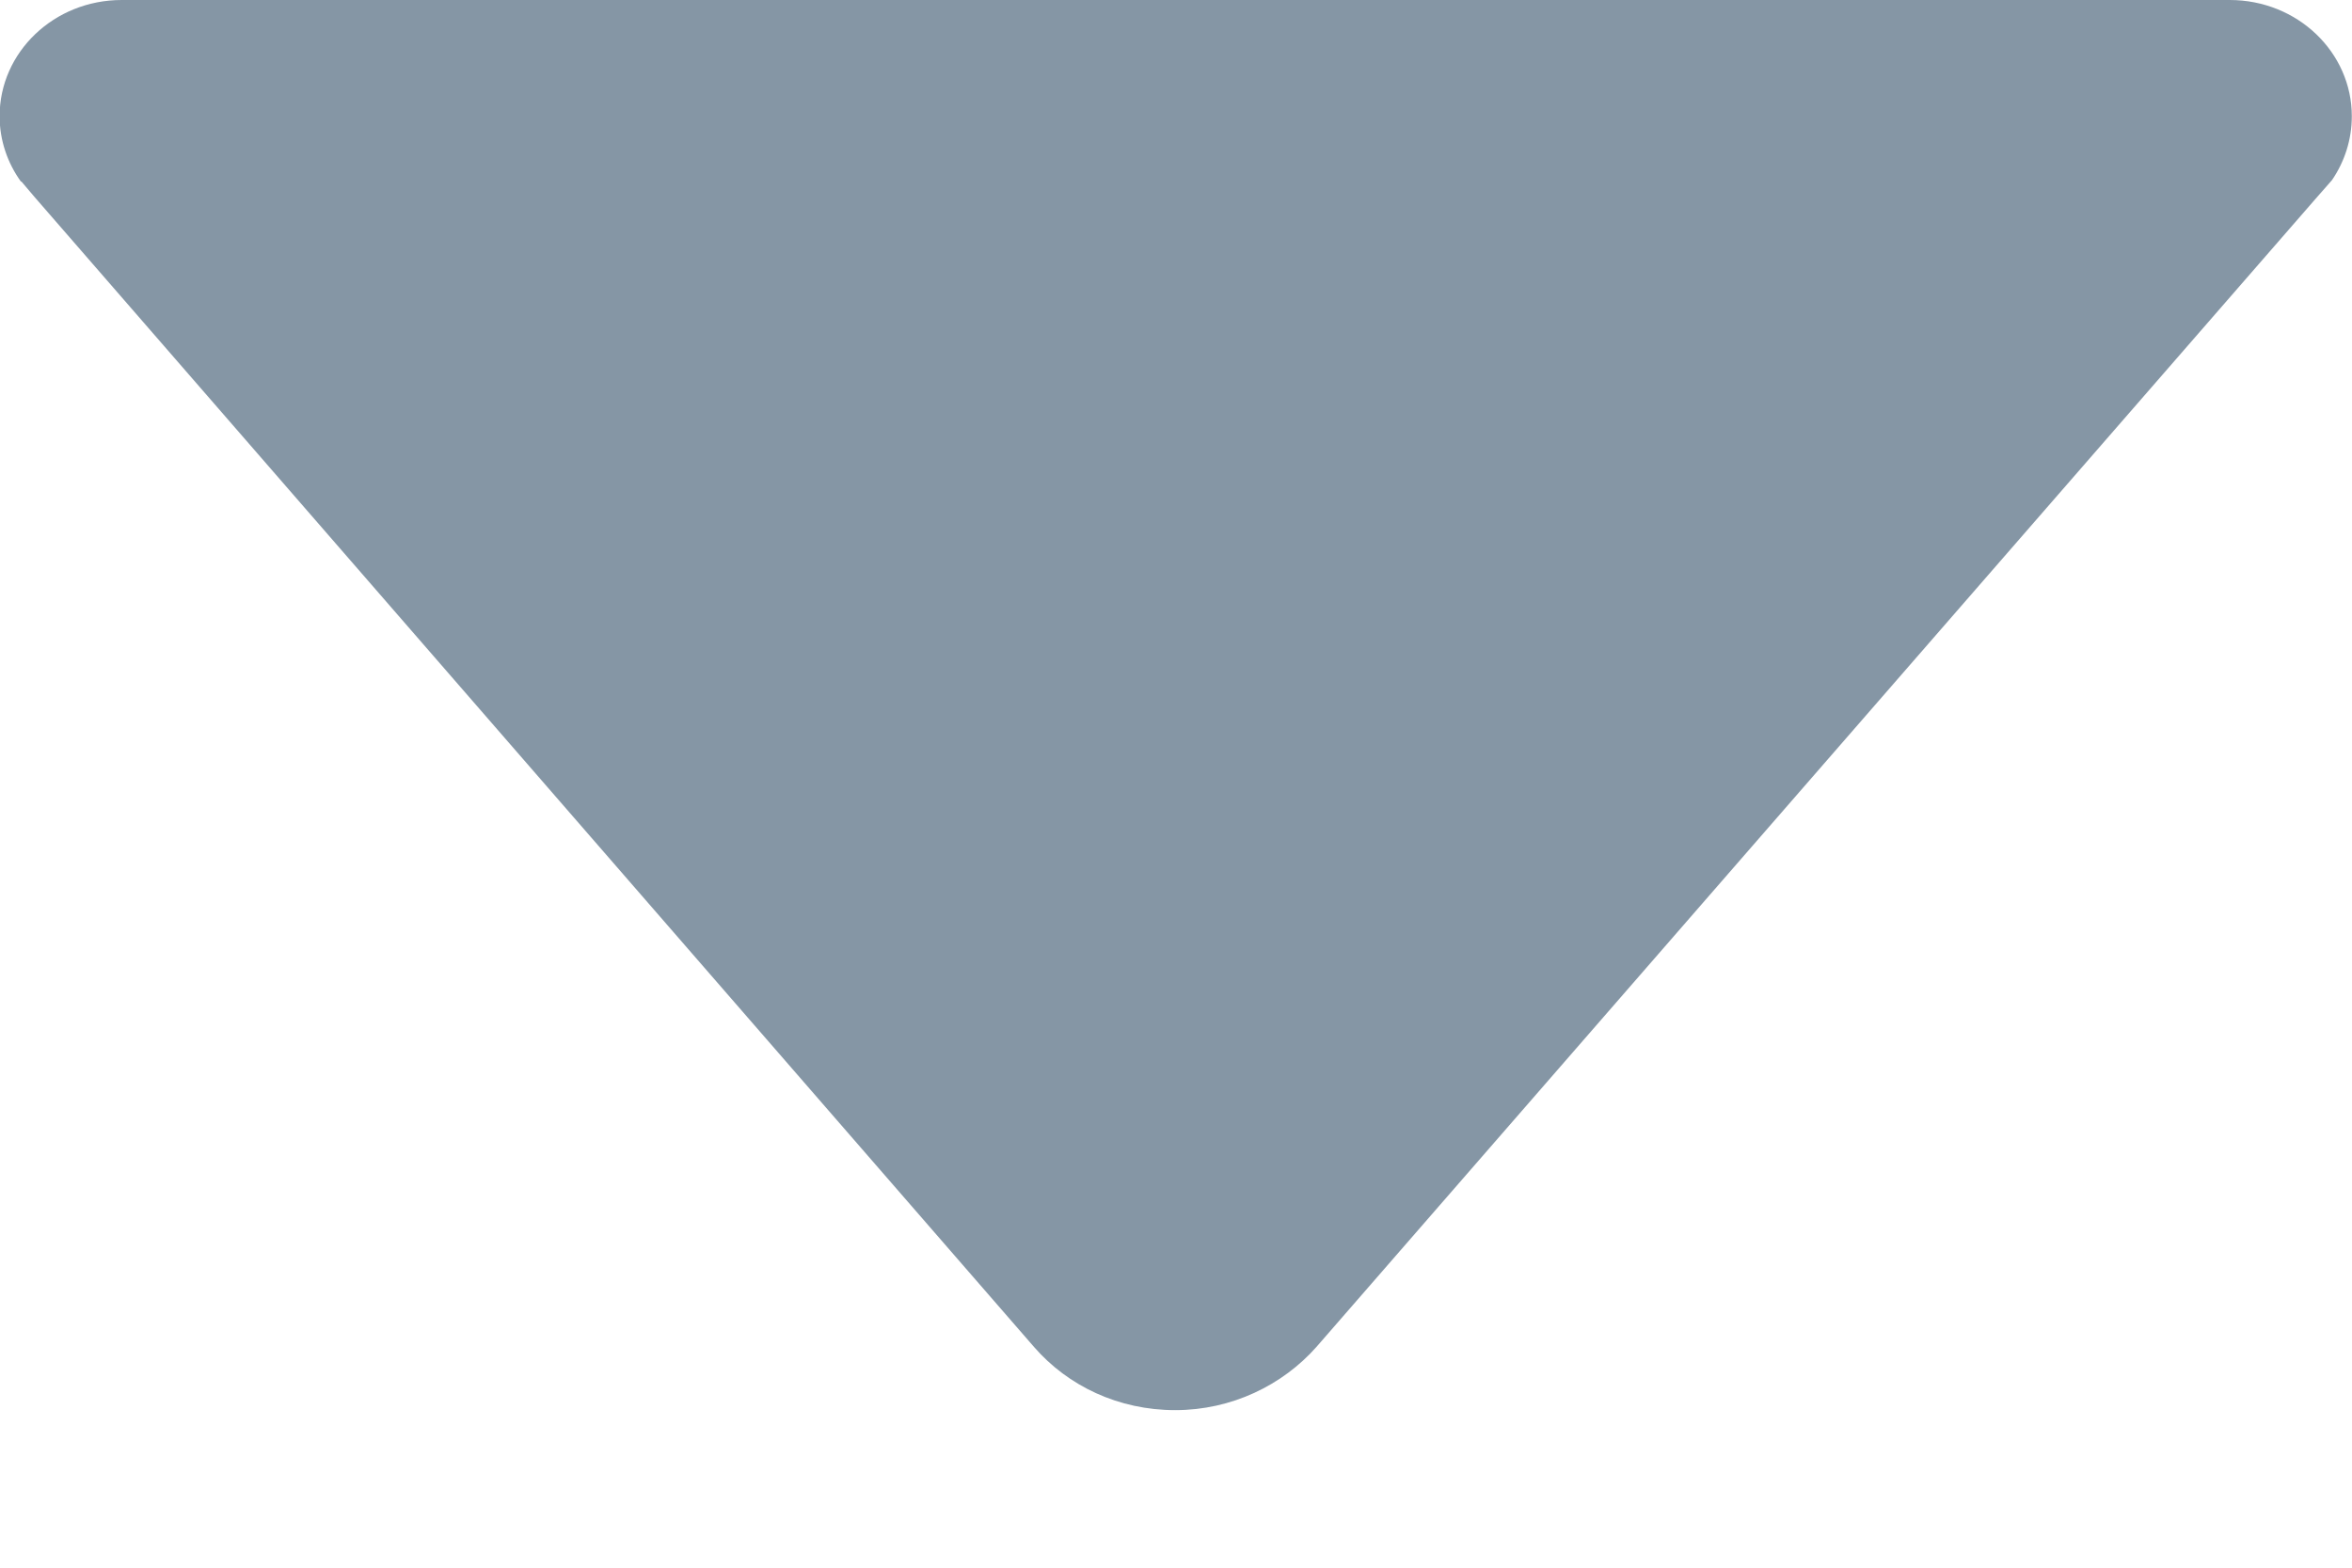
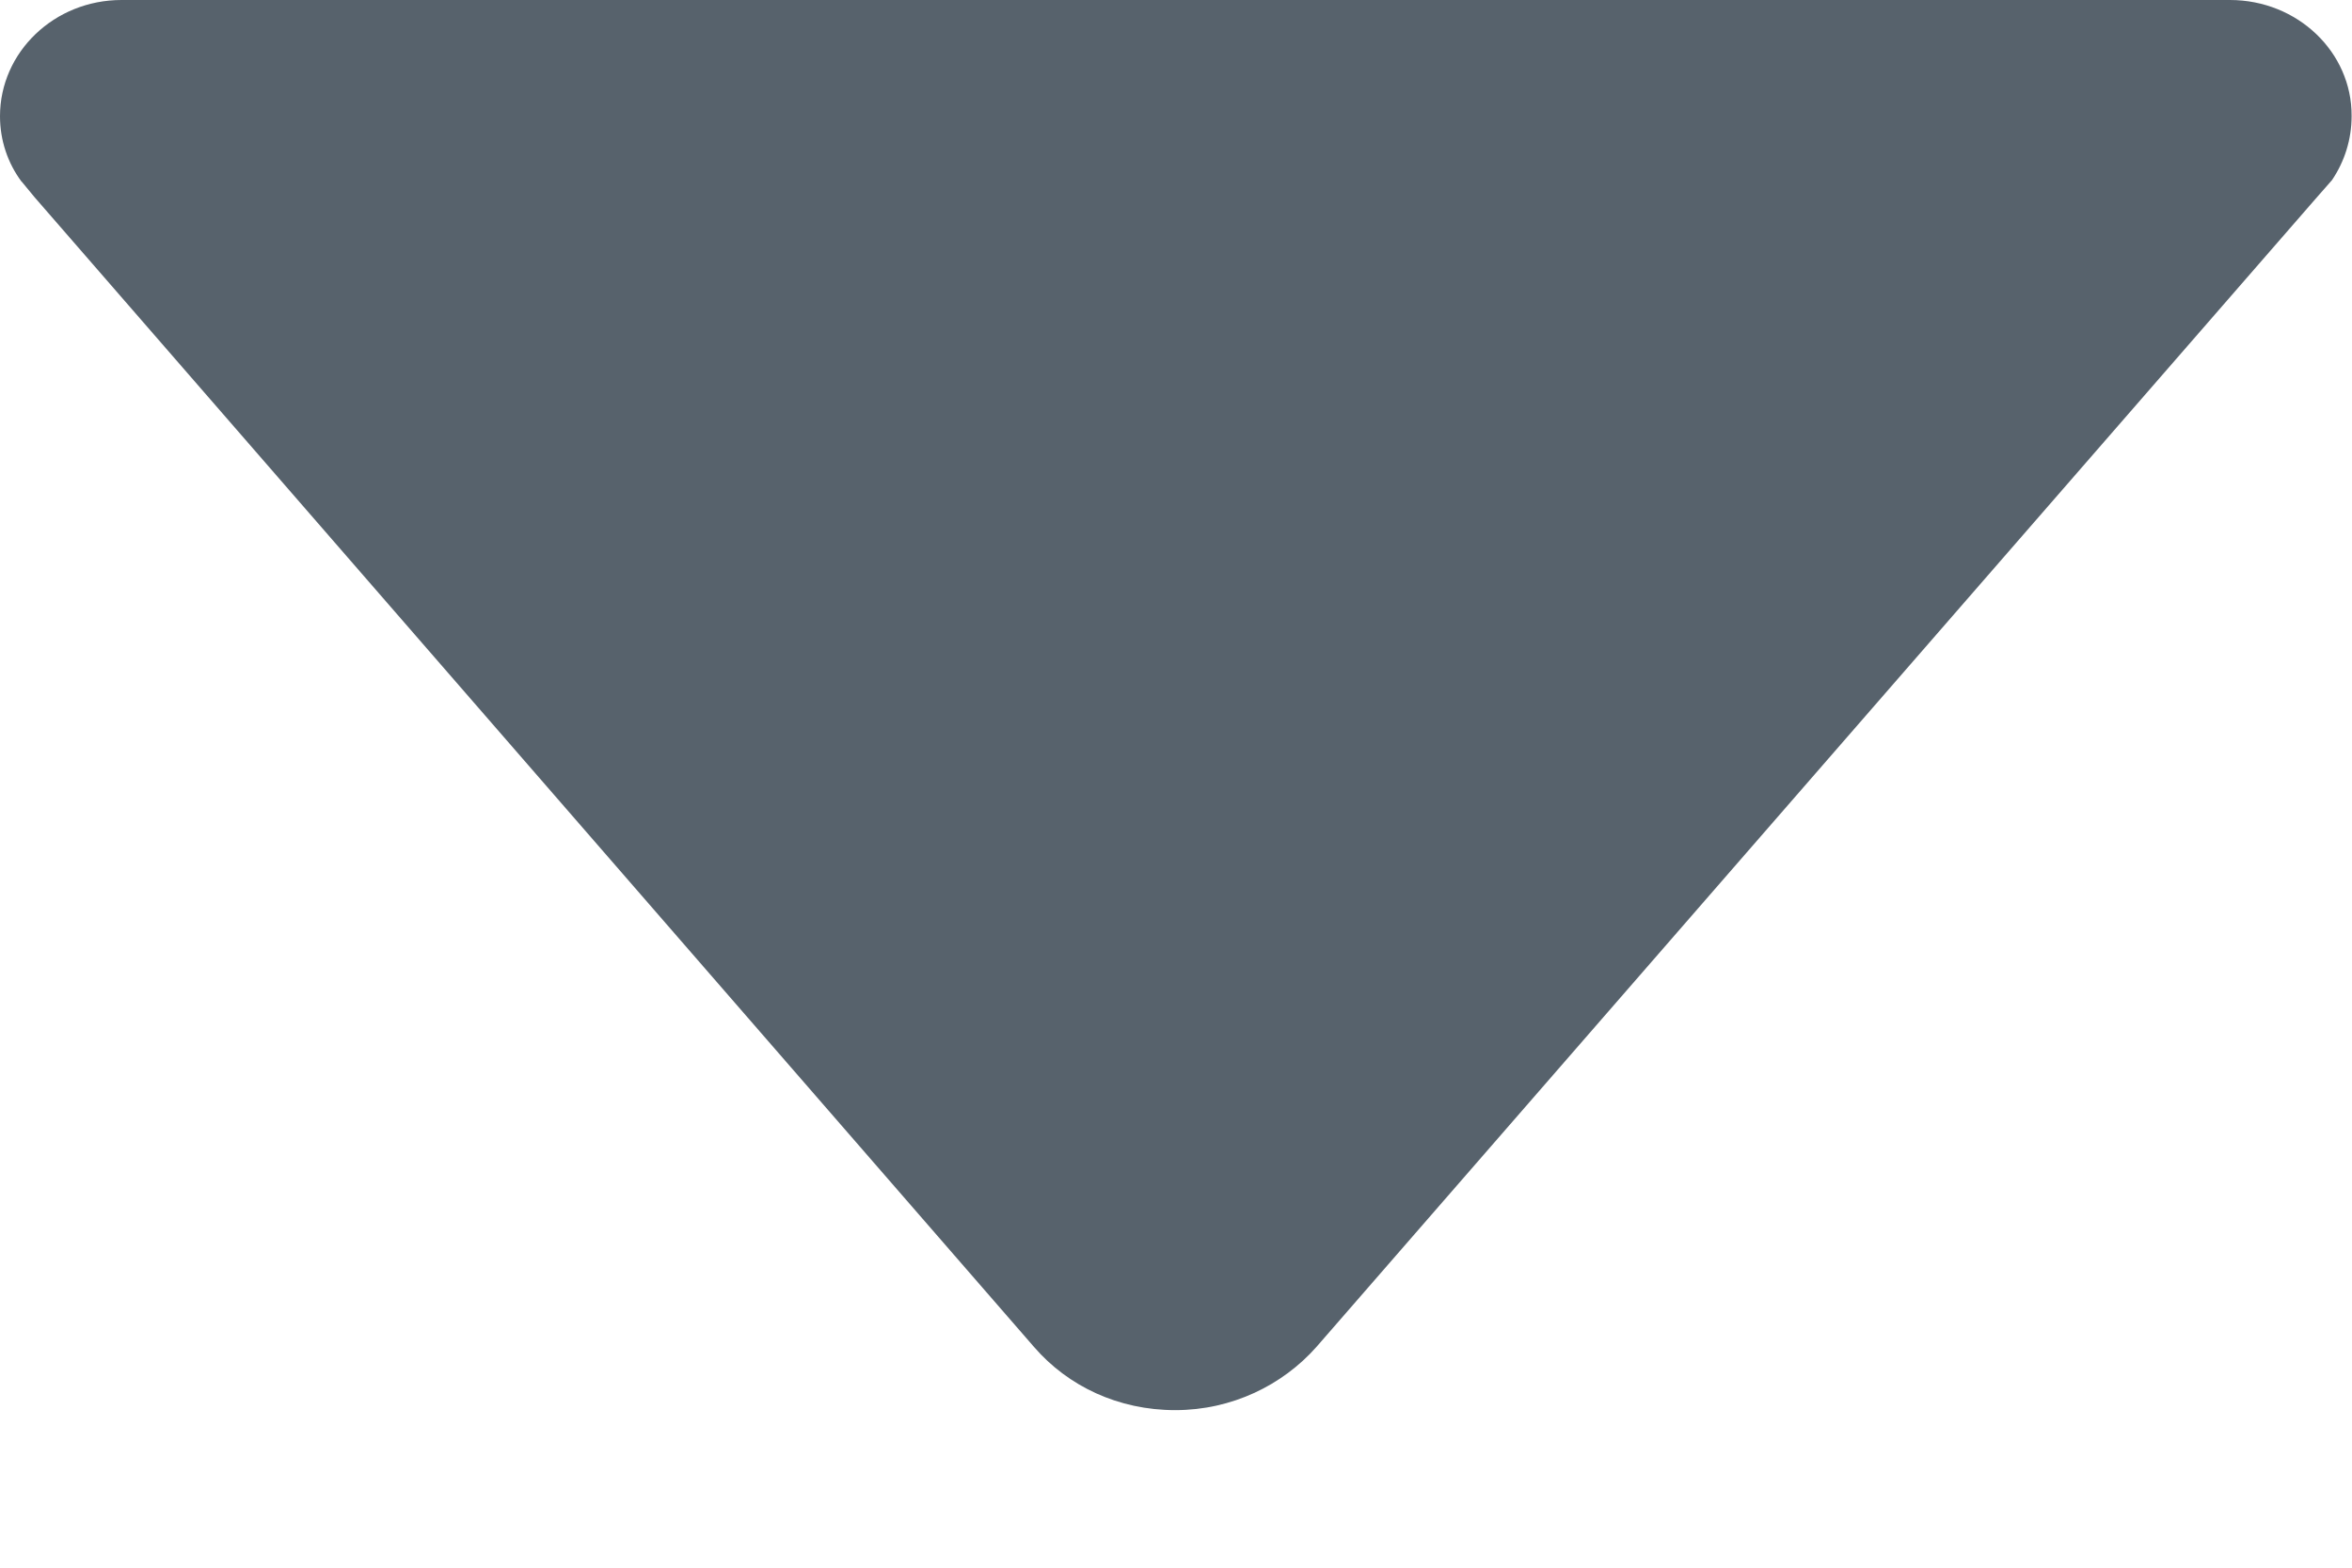
<svg xmlns="http://www.w3.org/2000/svg" width="12" height="8" viewBox="0 0 12 8">
-   <path d="M.109.926l.067.079 5.1 5.869c.173.199.431.322.72.322s.548-.128.72-.322l5.096-5.857.086-.098c.064-.094.101-.206.101-.326 0-.326-.277-.593-.623-.593h-10.755c-.345 0-.623.266-.623.593 0 .124.041.24.109.334z" fill="#8596A5" />
+   <path d="M.11.926l.066.08 5.1 5.868c.173.2.43.322.72.322s.548-.128.72-.322l5.096-5.857.086-.098c.064-.095.1-.207.1-.327C12 .267 11.723 0 11.377 0H.62C.277 0 0 .266 0 .593c0 .124.04.24.11.334z" fill="#57626C" />
</svg>
